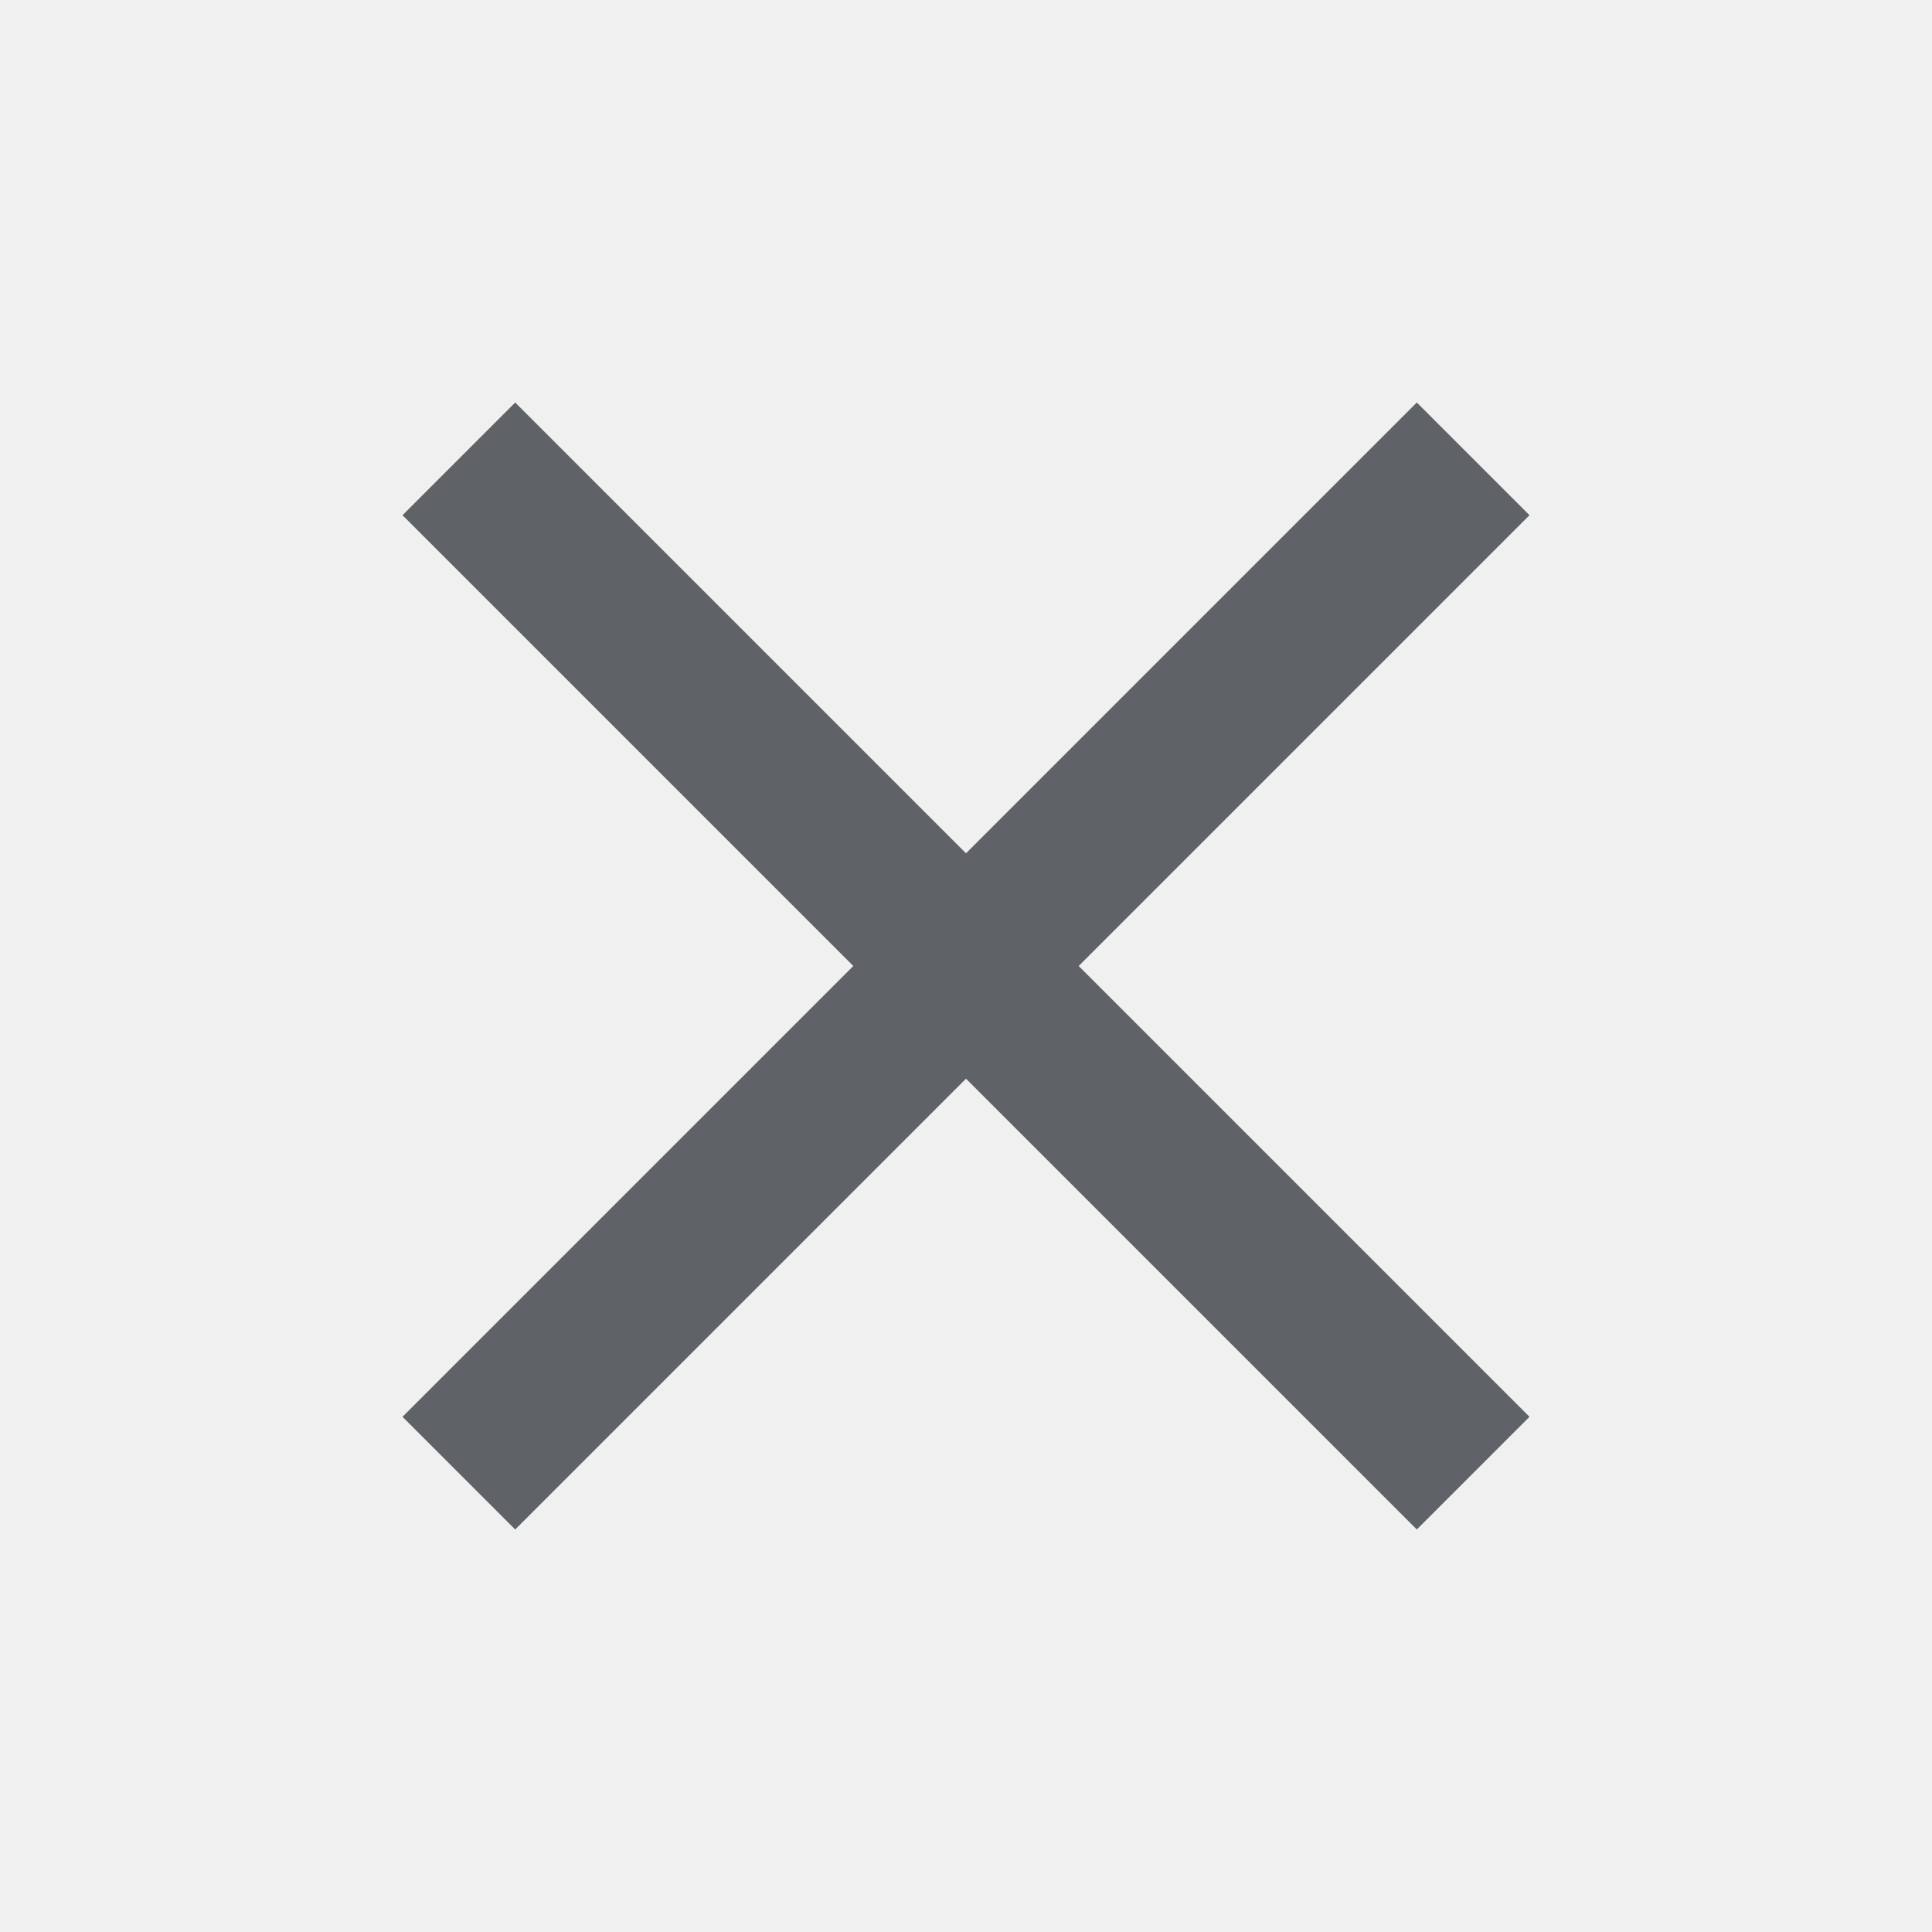
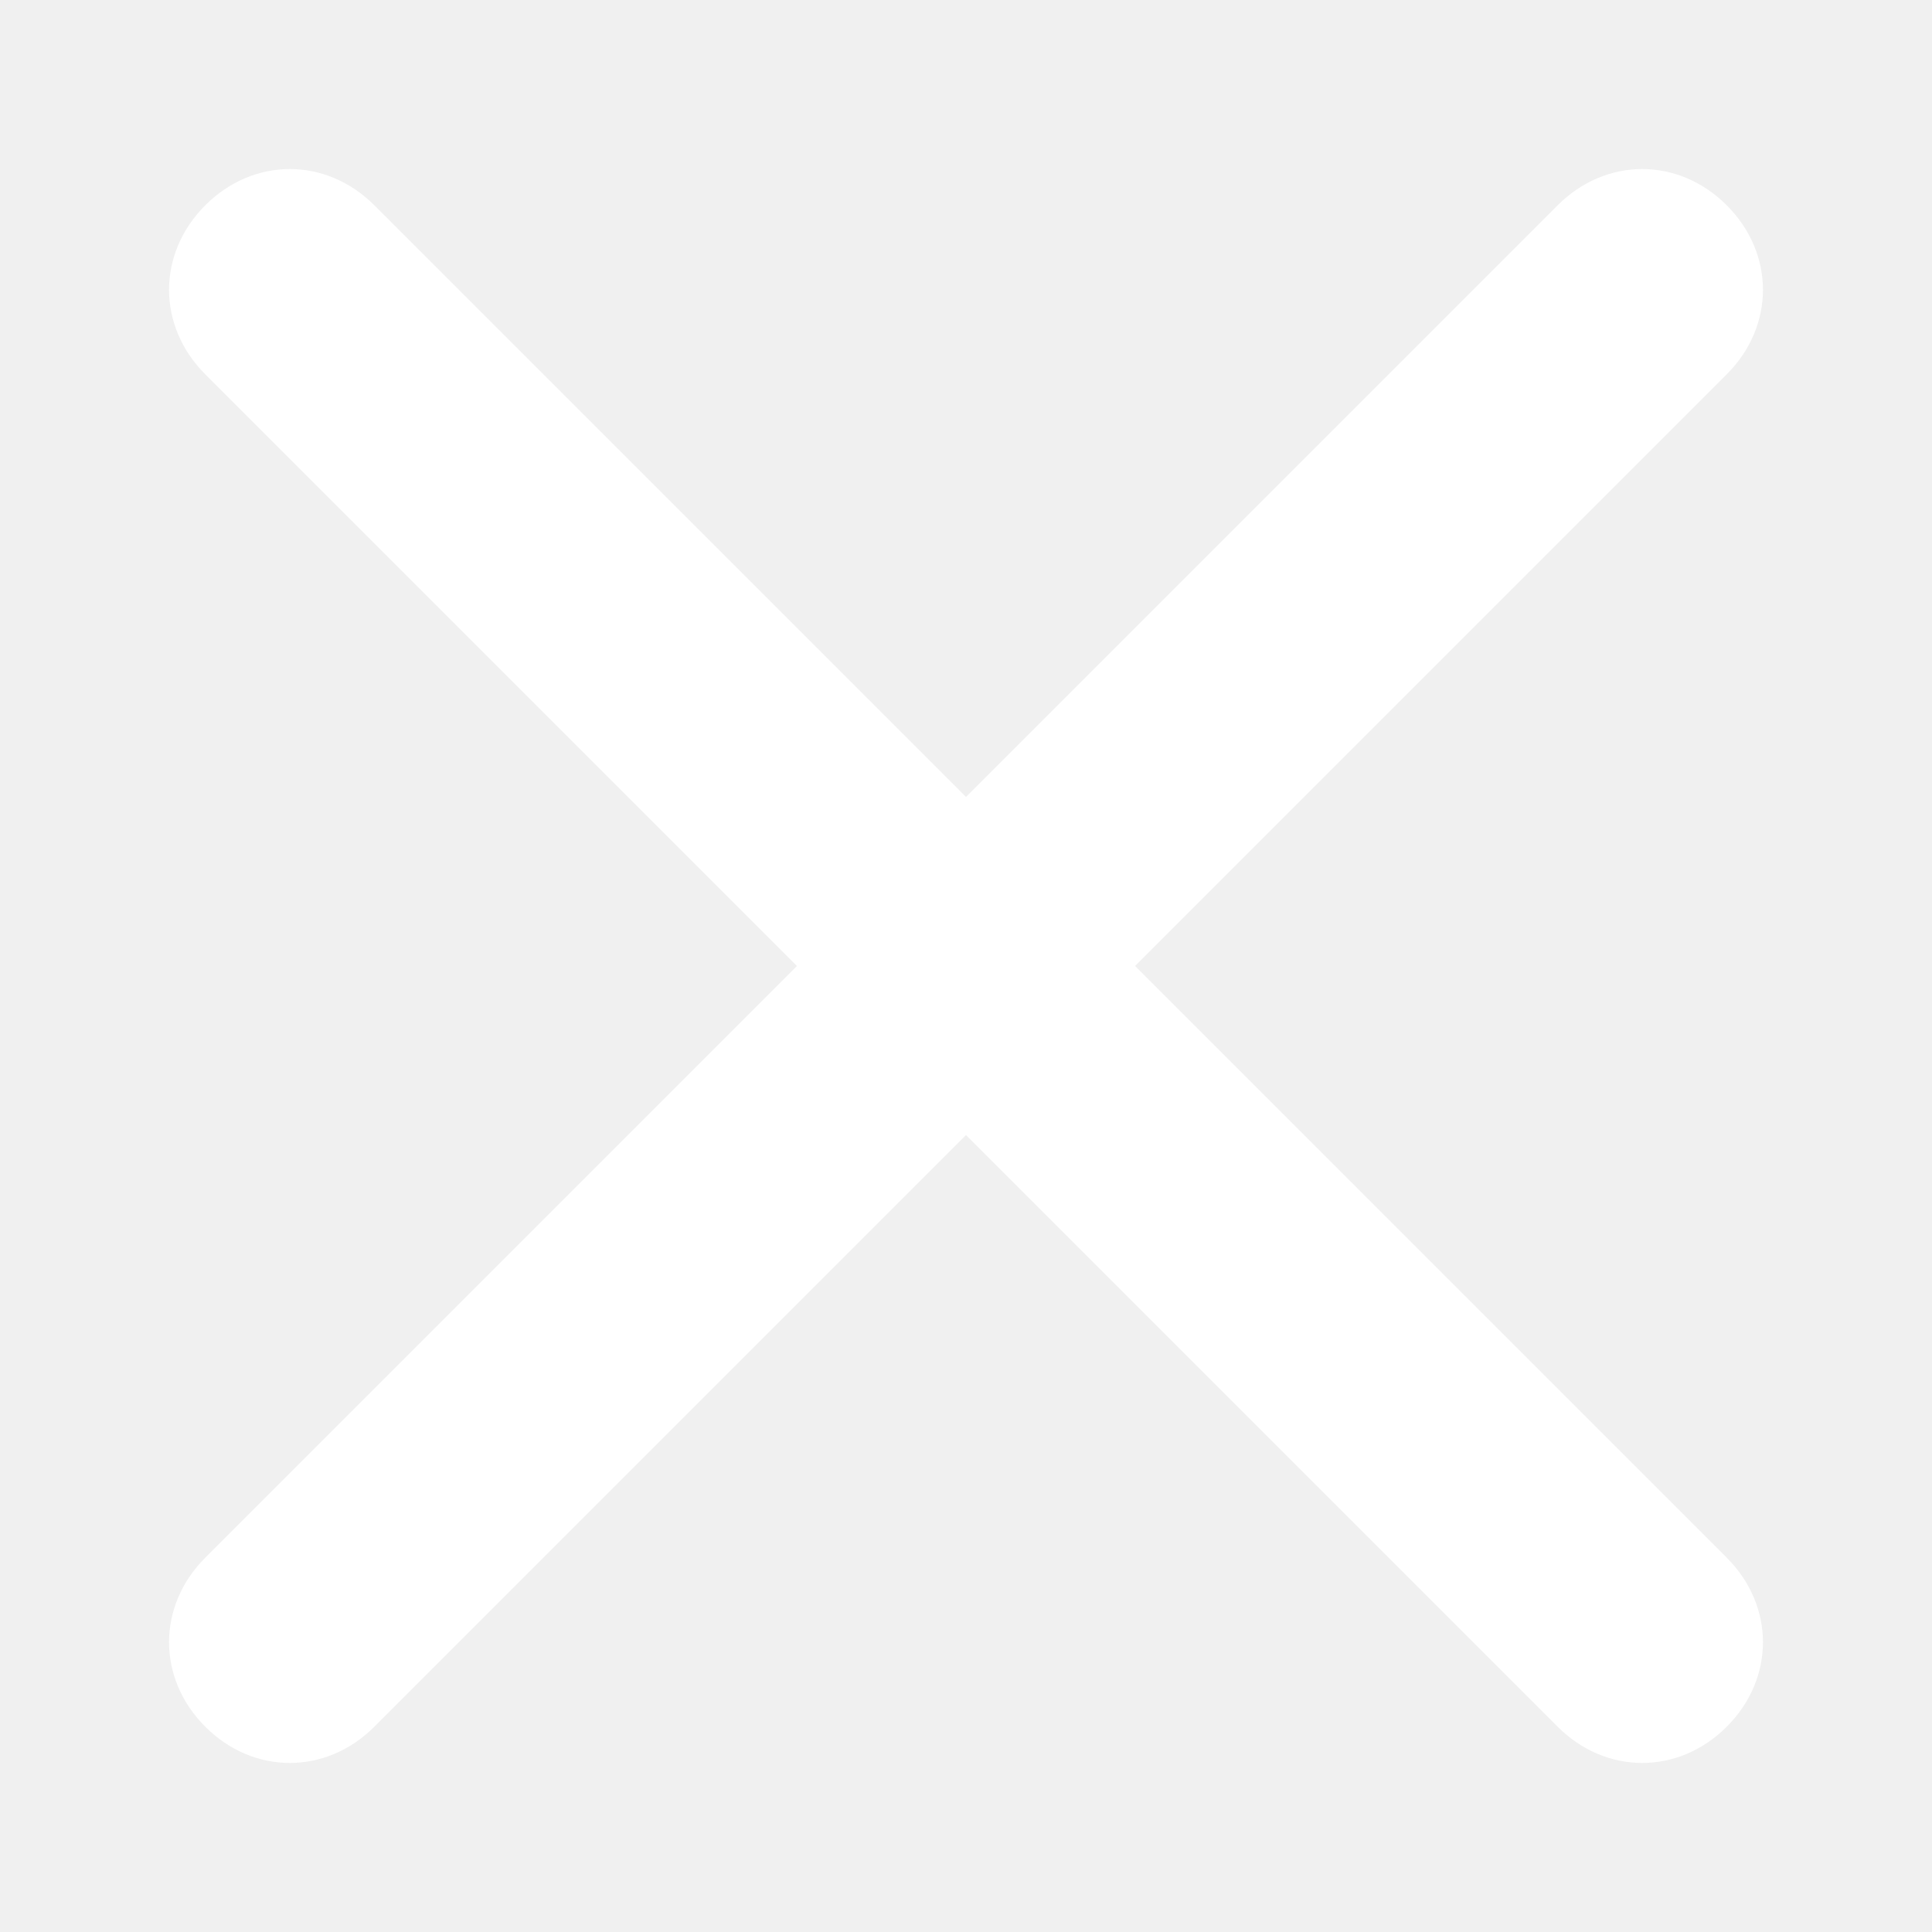
- <svg xmlns="http://www.w3.org/2000/svg" height="24px" viewBox="0 -960 960 960" width="24px" fill="#5f6368">
-   <path d="m256-200-56-56 224-224-224-224 56-56 224 224 224-224 56 56-224 224 224 224-56 56-224-224-224 224Z" />
+ <svg xmlns="http://www.w3.org/2000/svg" version="1.1" id="Layer_1" x="0px" y="0px" viewBox="0 0 16 16" style="enable-background:new 0 0 16 16;" xml:space="preserve">
+   <style type="text/css">
+ 	.st0{fill:#FFFFFF;}
+ </style>
+   <path class="st0" d="M1.7,14.3L1.7,14.3c-0.4-0.4-0.4-1,0-1.4L6.6,8L1.7,3.1c-0.4-0.4-0.4-1,0-1.4l0,0c0.4-0.4,1-0.4,1.4,0L8,6.6  l4.9-4.9c0.4-0.4,1-0.4,1.4,0l0,0c0.4,0.4,0.4,1,0,1.4L9.4,8l4.9,4.9c0.4,0.4,0.4,1,0,1.4l0,0c-0.4,0.4-1,0.4-1.4,0L8,9.4l-4.9,4.9  C2.7,14.7,2.1,14.7,1.7,14.3z" />
</svg>
